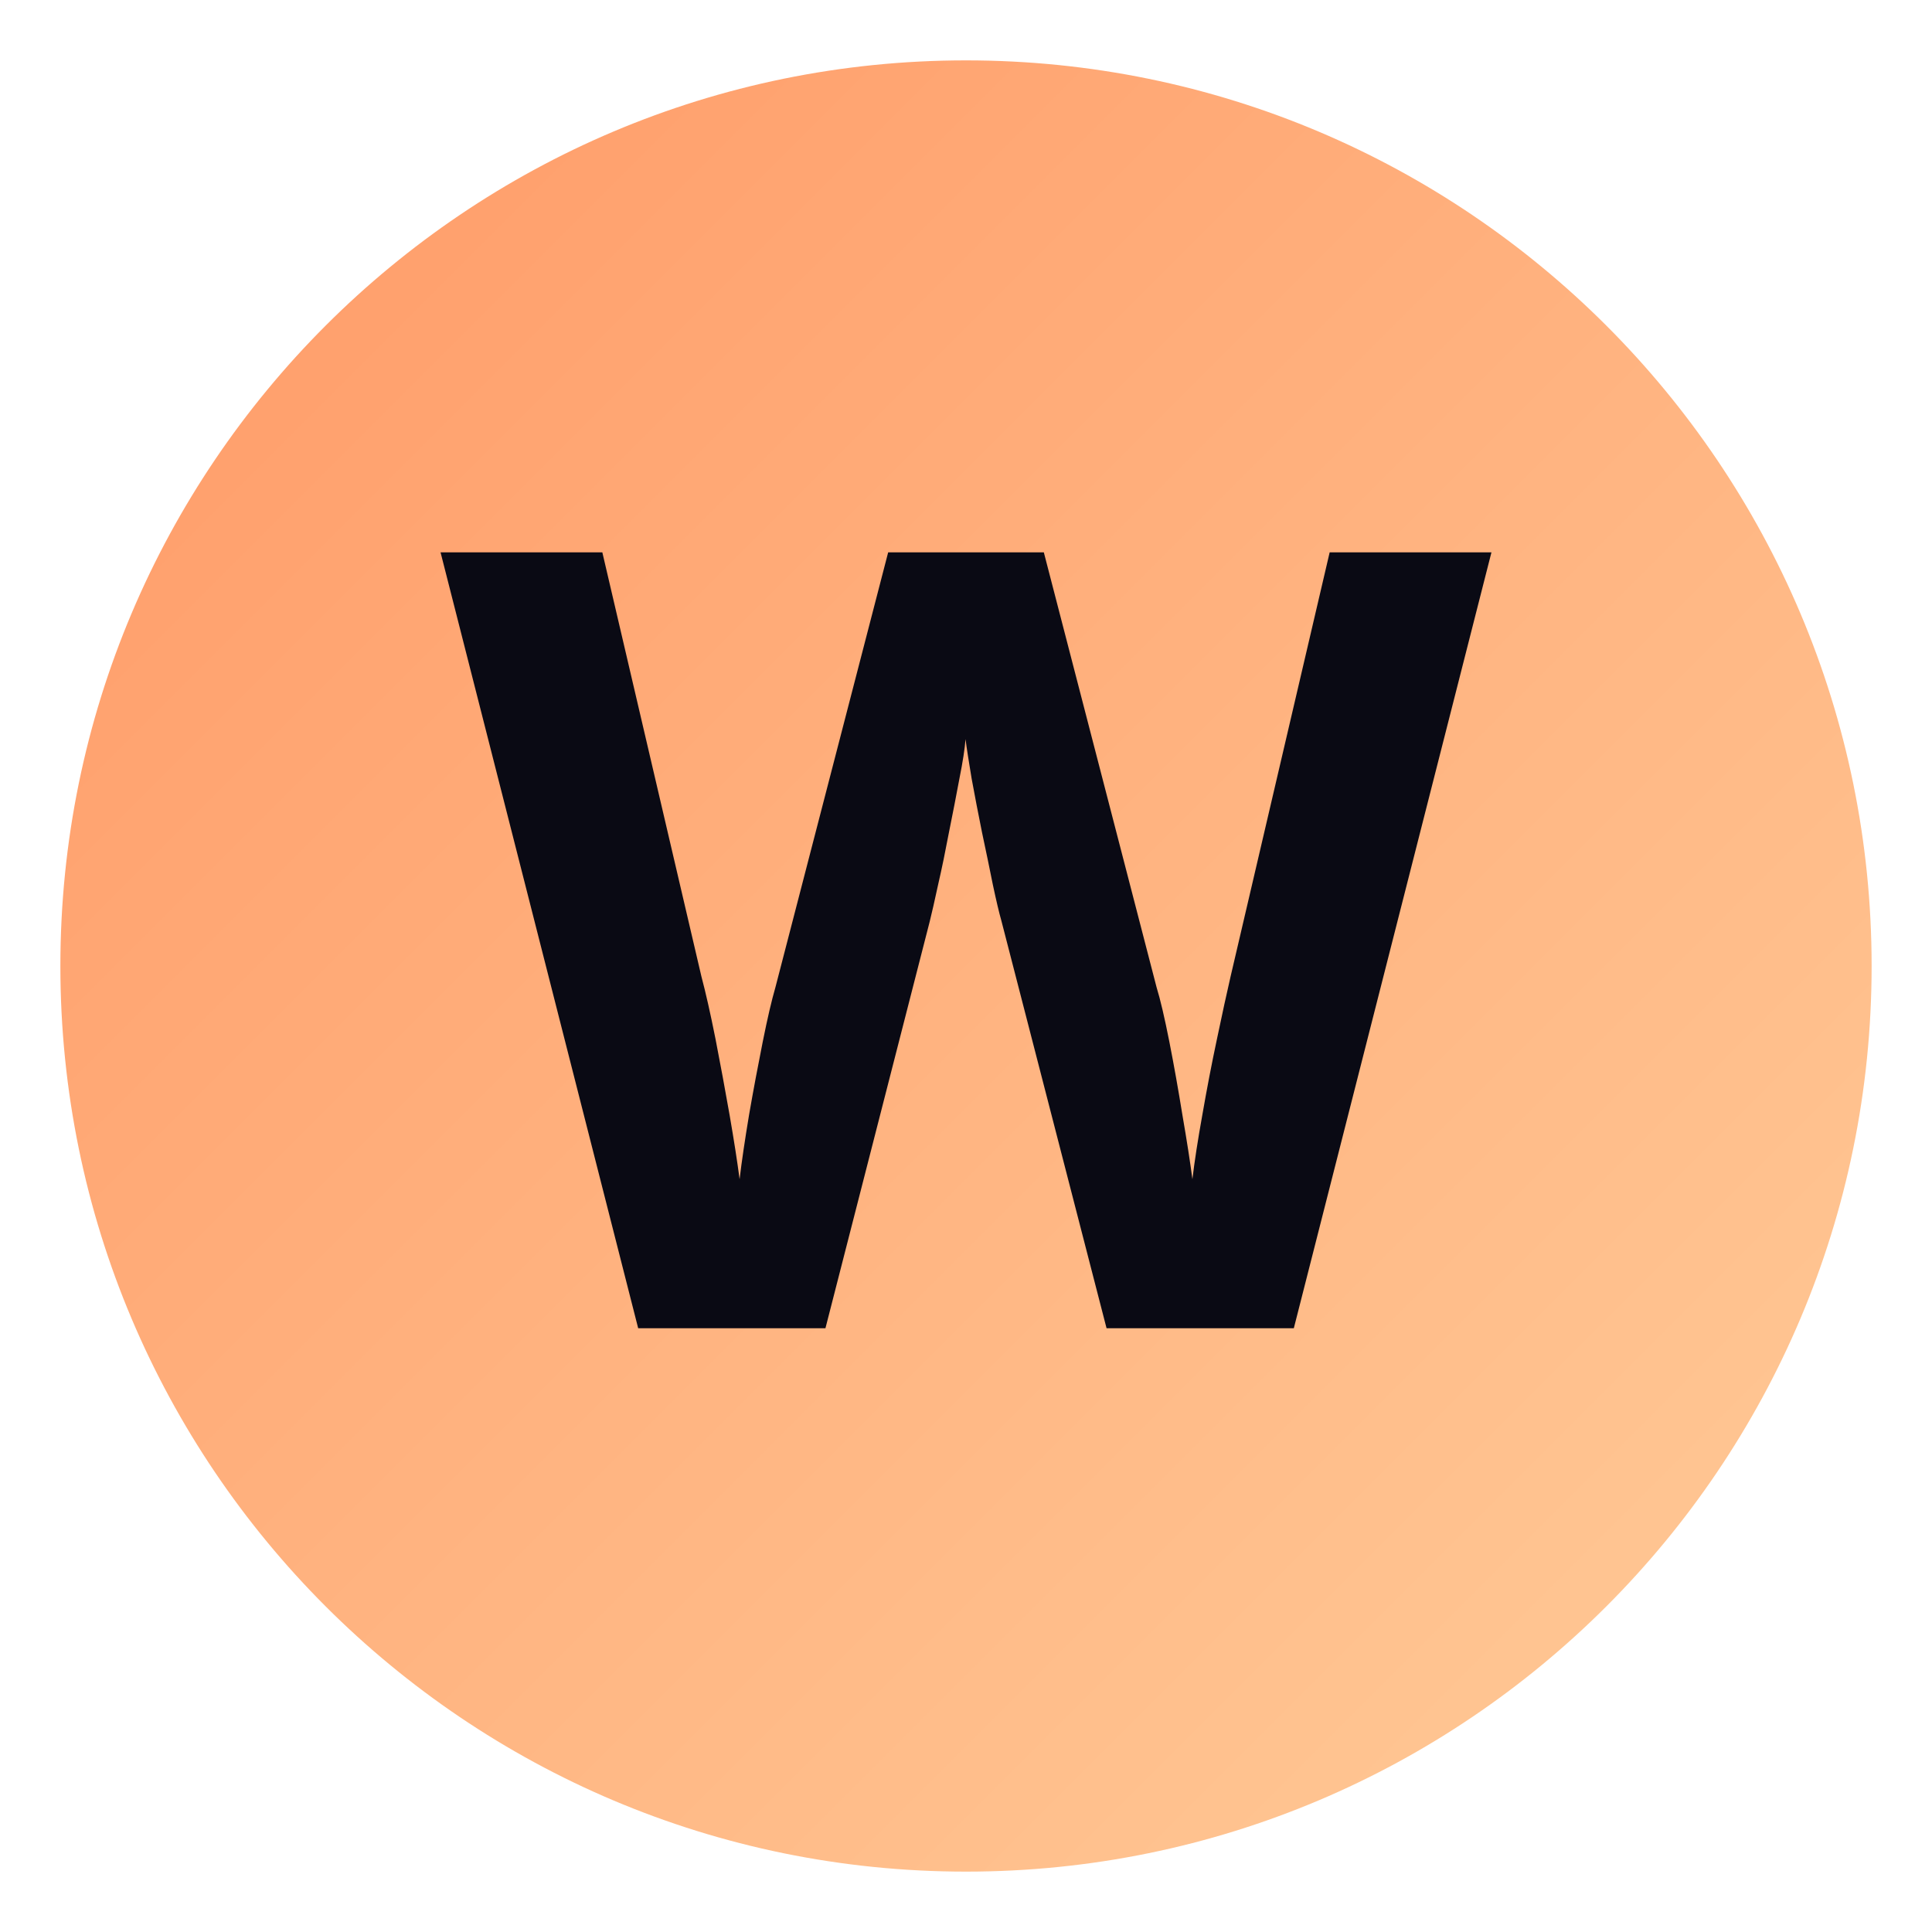
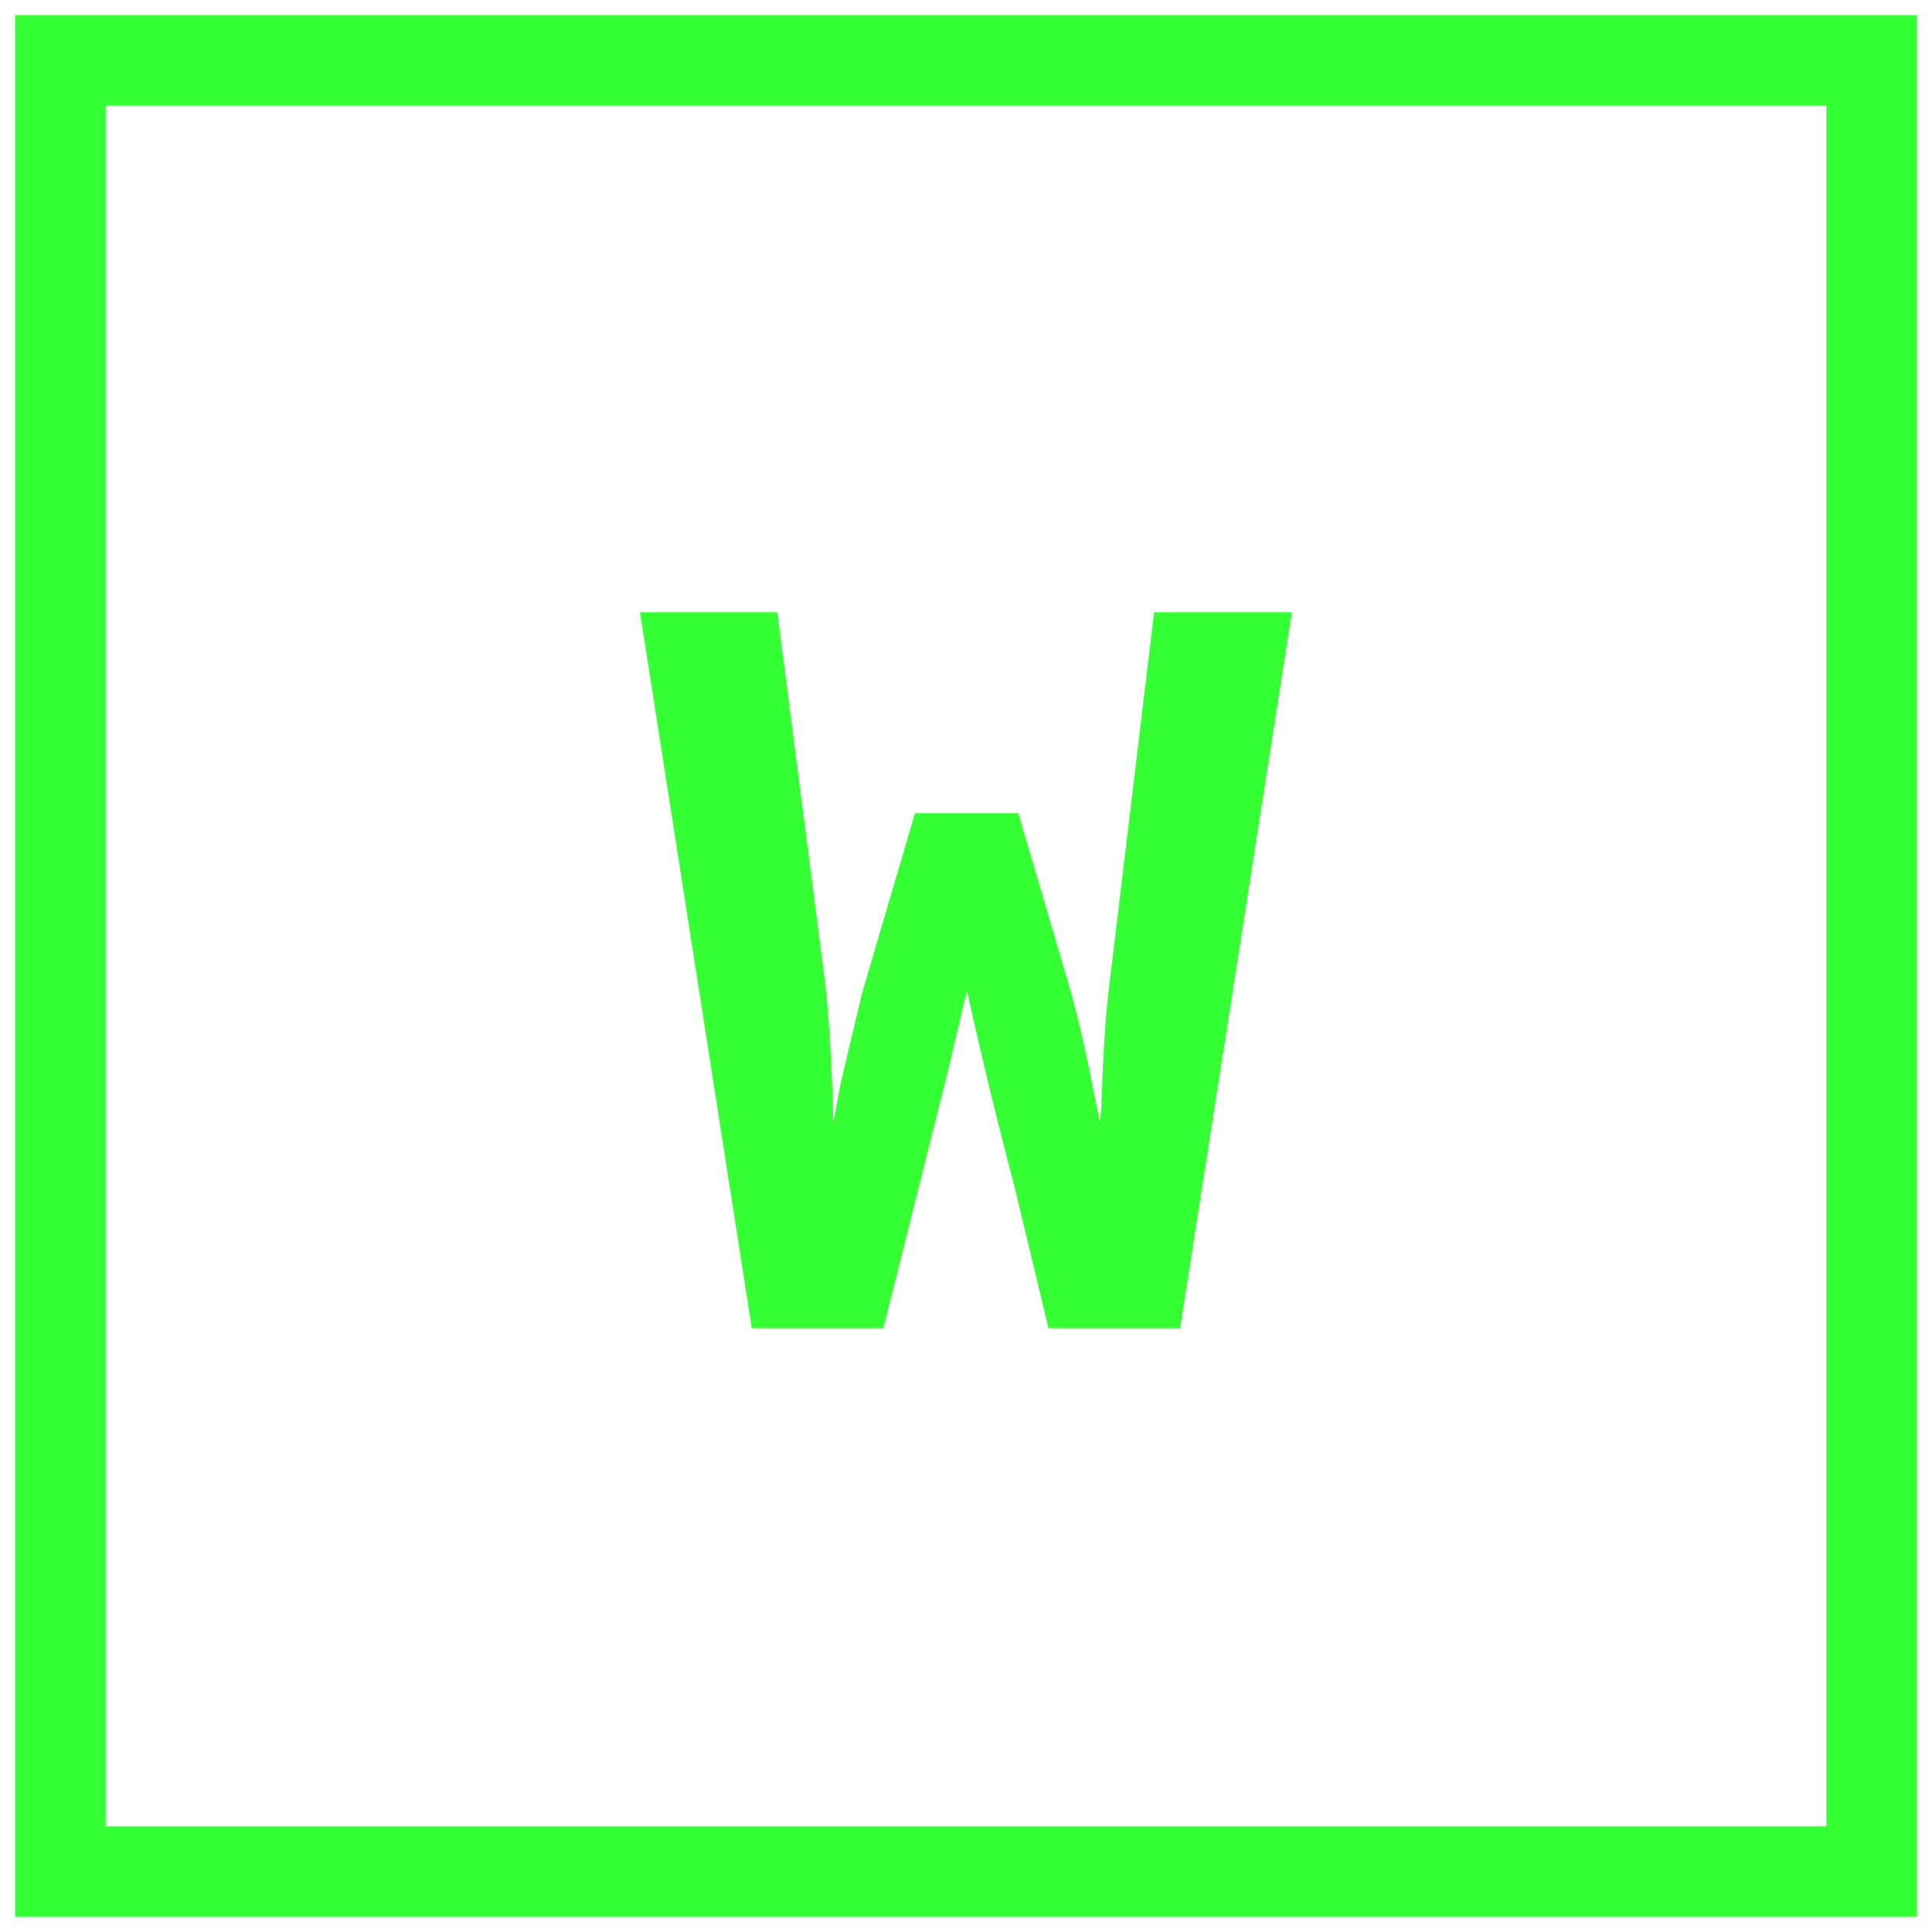
<svg xmlns="http://www.w3.org/2000/svg" viewBox="0 0 64 64">
-   <defs>
-     <linearGradient id="cortexGrad" x1="0%" y1="0%" x2="100%" y2="100%">
-       <stop offset="0%" style="stop-color:#ff9966" />
-       <stop offset="100%" style="stop-color:#ffcc99" />
-     </linearGradient>
-   </defs>
-   <circle cx="32" cy="32" r="30" fill="url(#cortexGrad)" />
-   <text x="32" y="44" text-anchor="middle" font-family="Orbitron, Arial Black, sans-serif" font-size="36" font-weight="700" fill="#0a0a14">W</text>
+   <rect x="2" y="2" width="60" height="60" fill="none" stroke="#33ff33" stroke-width="3" />
+   <text x="32" y="44" text-anchor="middle" font-family="'Courier New', monospace" font-size="36" font-weight="700" fill="#33ff33">W</text>
</svg>
